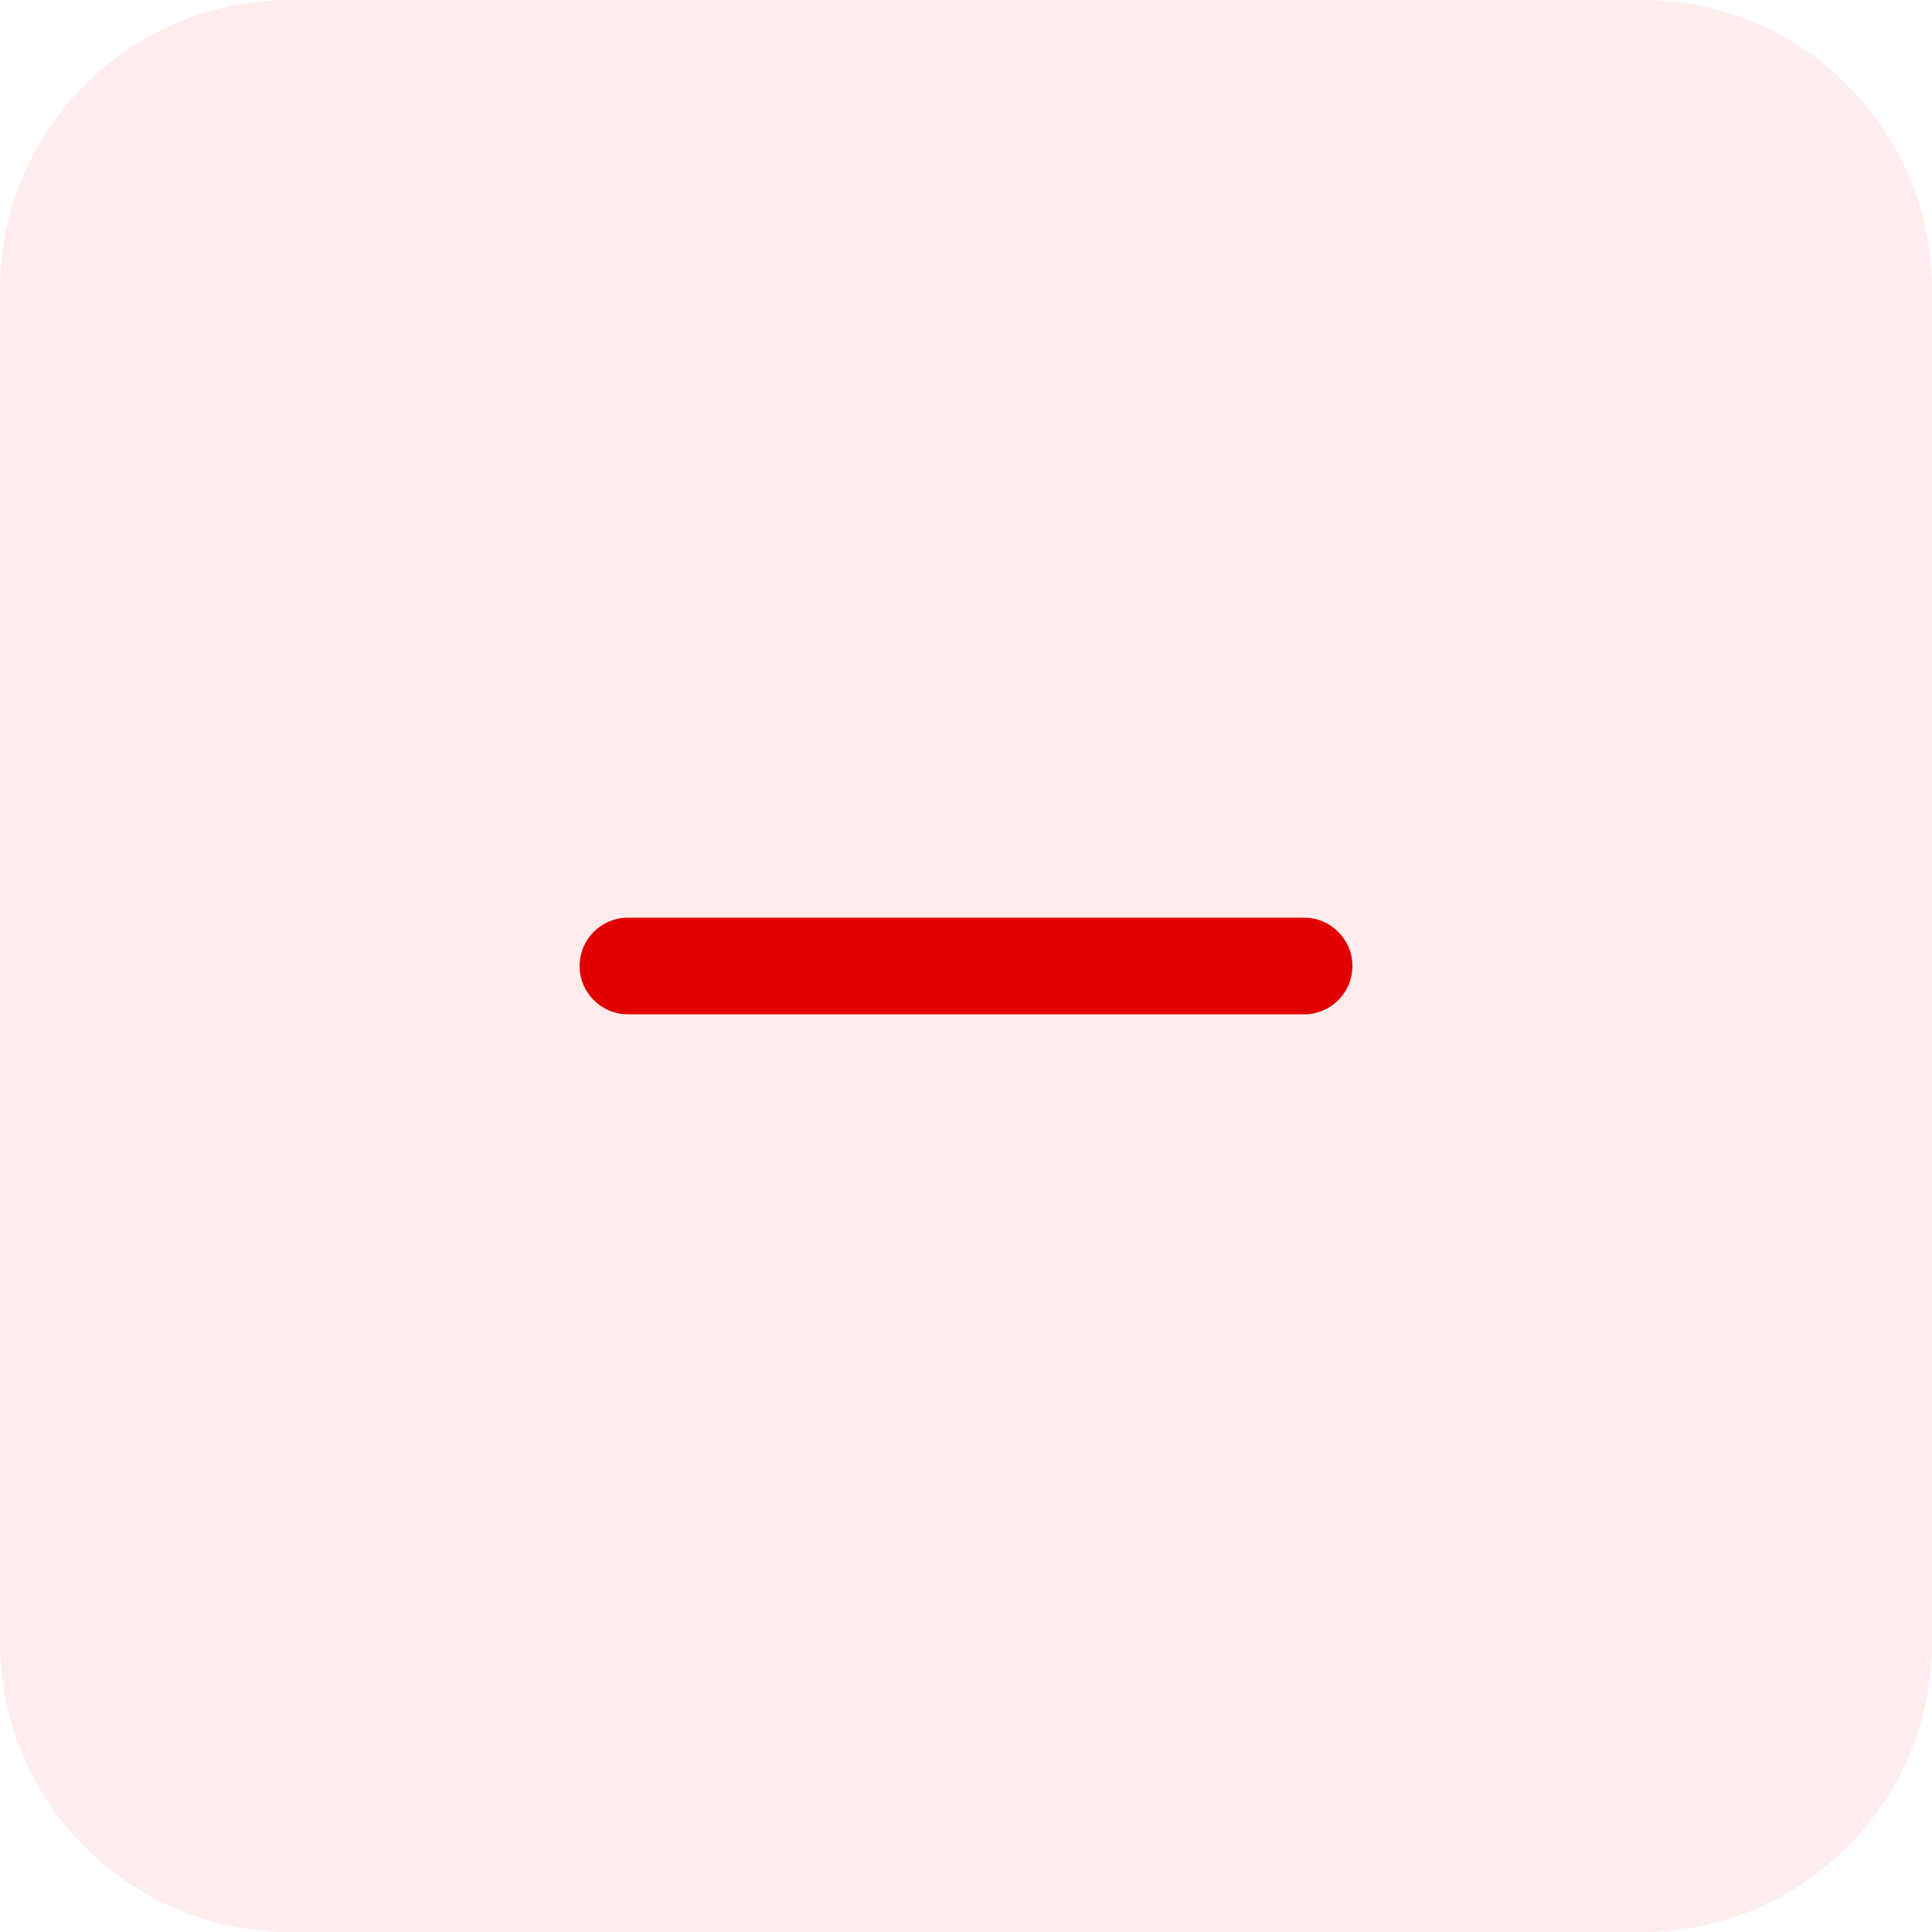
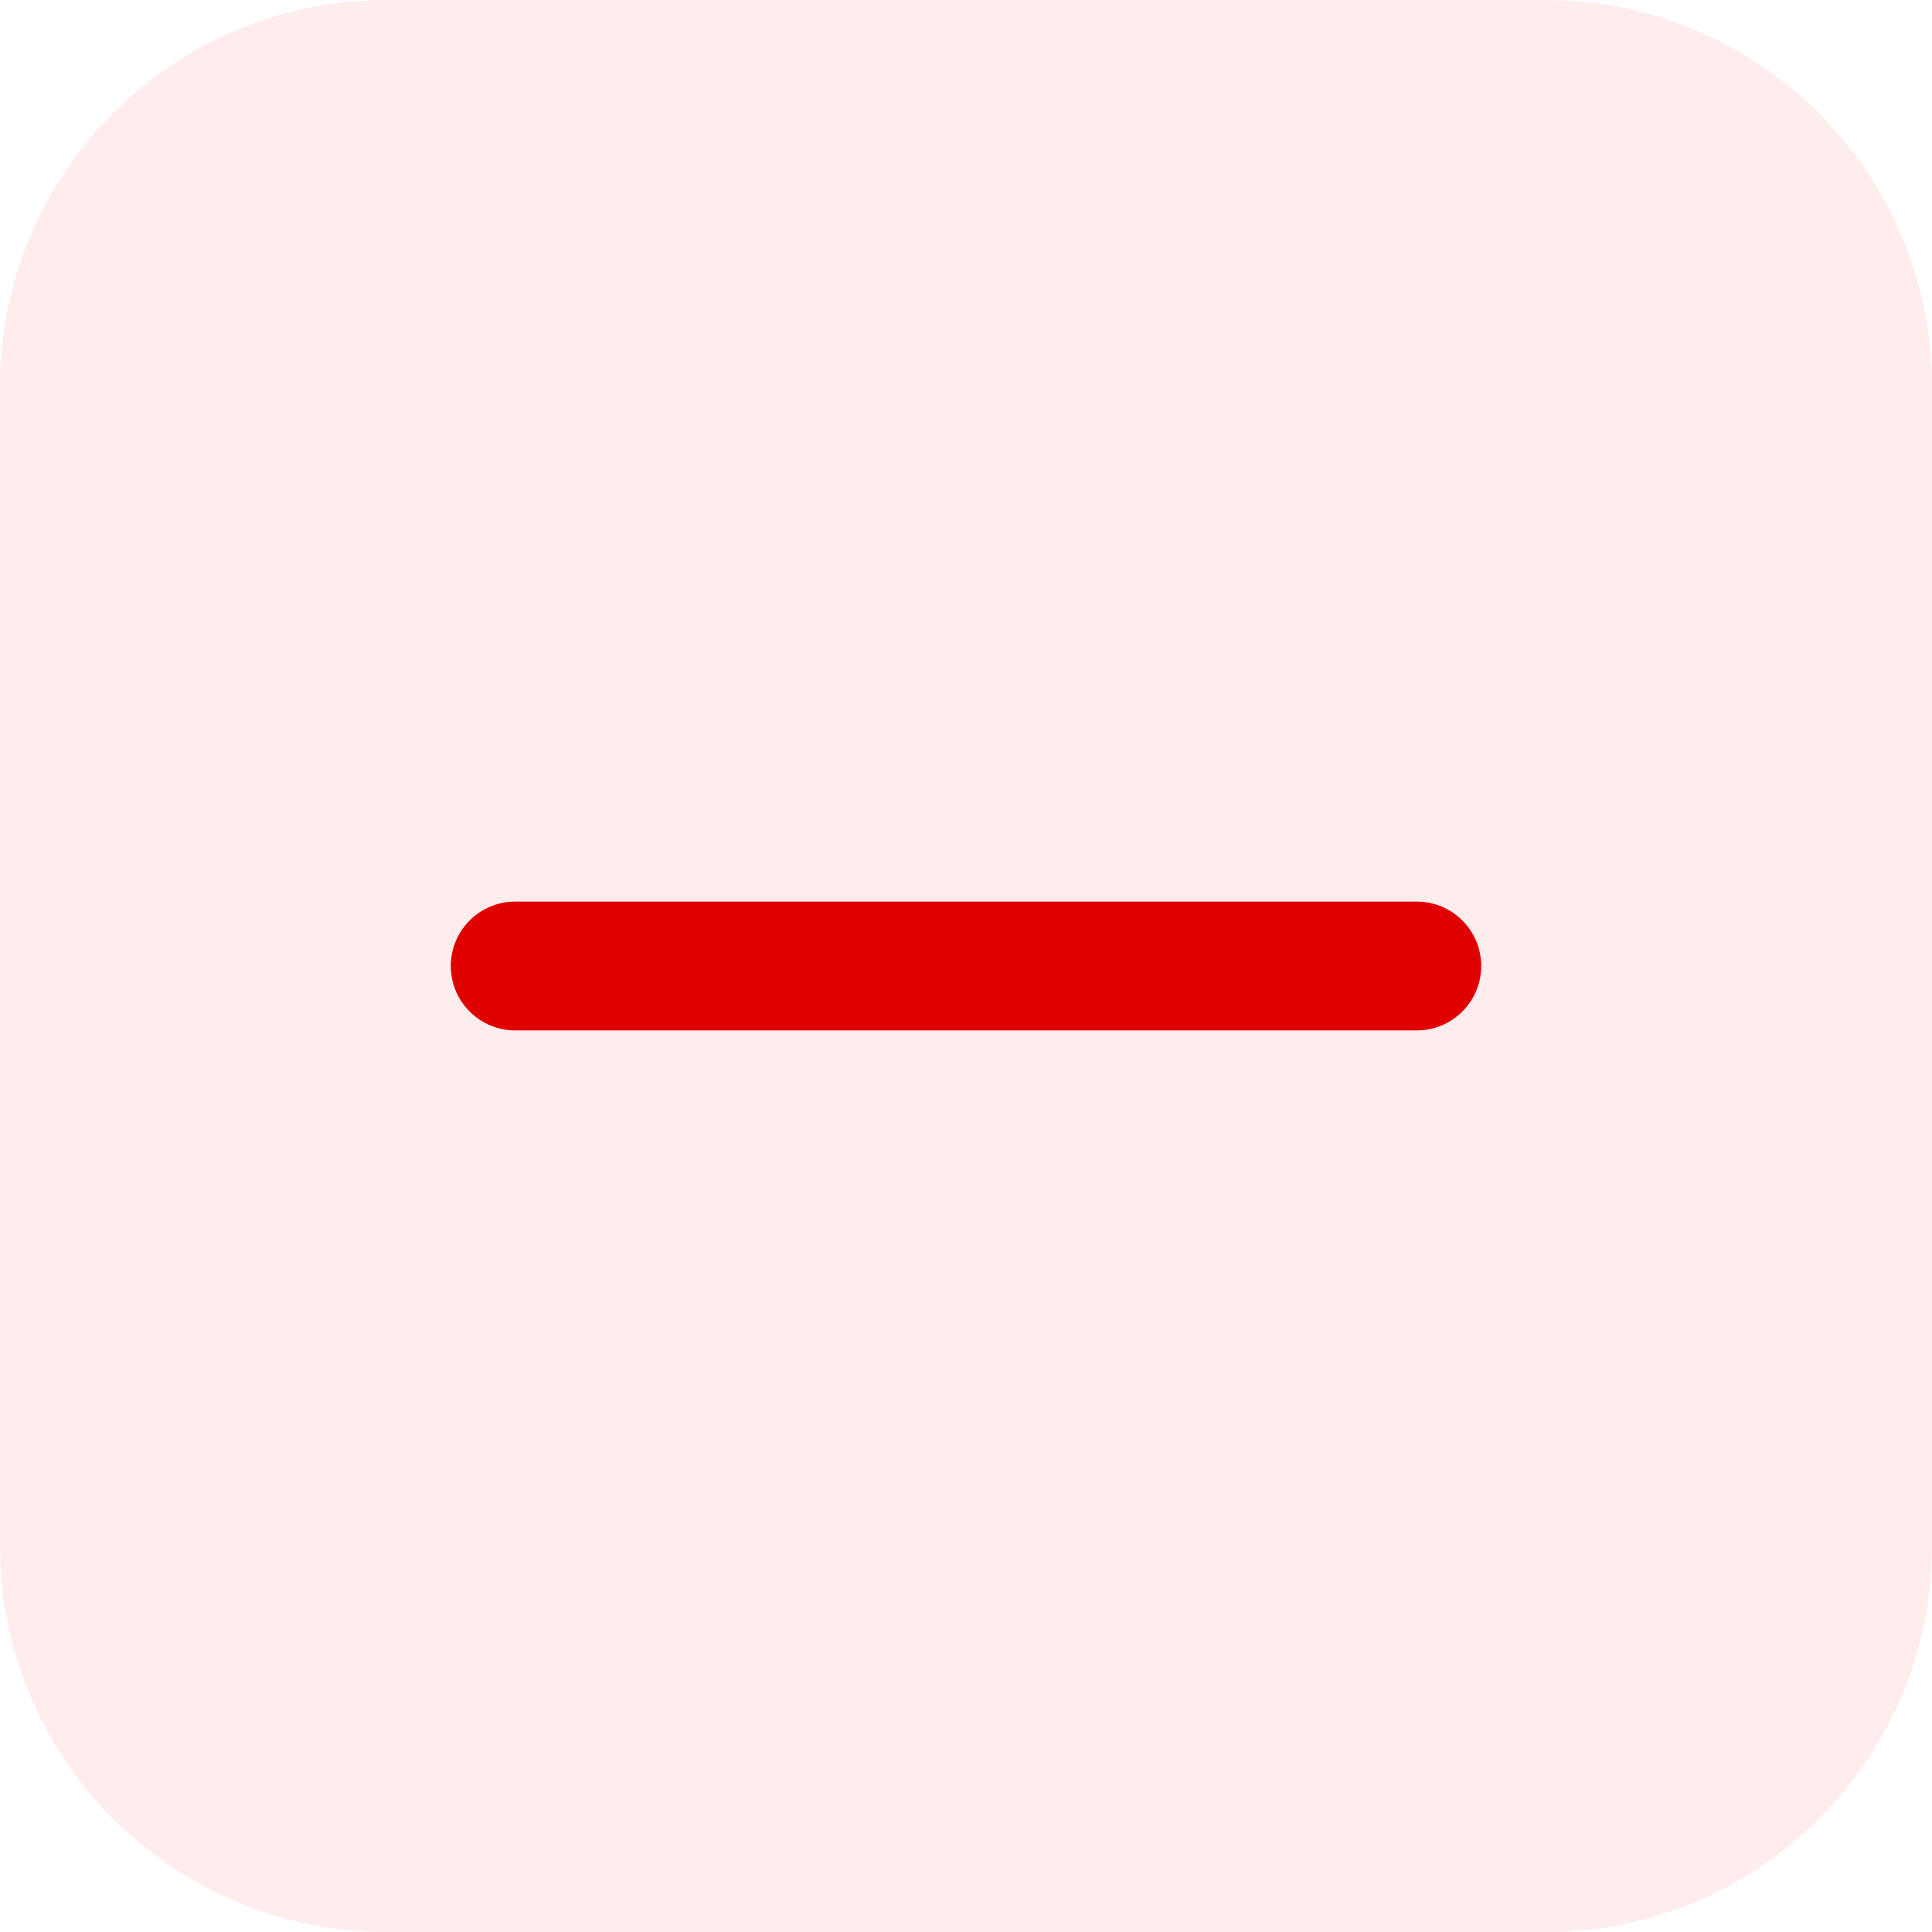
- <svg xmlns="http://www.w3.org/2000/svg" width="40" height="40" viewBox="0 0 40 40" fill="none">
-   <rect width="40" height="40" rx="6" fill="#FFECEC" />
-   <path d="M12 20C12 19.448 12.448 19 13 19H27C27.552 19 28 19.448 28 20C28 20.552 27.552 21 27 21H13C12.448 21 12 20.552 12 20Z" fill="#E00000" />
+ <svg xmlns="http://www.w3.org/2000/svg" width="30" height="30" viewBox="0 0 30 30" fill="none">
+   <rect width="30" height="30" rx="6" fill="#FFECEC" />
+   <path d="M7 15C7 14.448 7.448 14 8 14H22C22.552 14 23 14.448 23 15C23 15.552 22.552 16 22 16H8C7.448 16 7 15.552 7 15Z" fill="#E00000" />
</svg>
